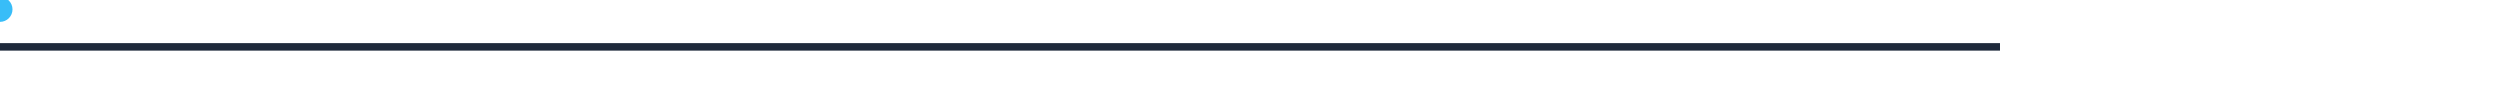
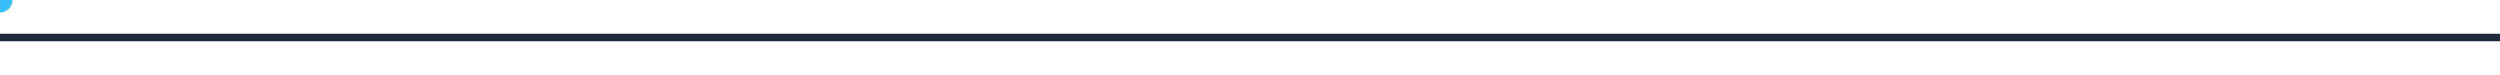
- <svg xmlns="http://www.w3.org/2000/svg" viewBox="0 0 1000 30" width="800" height="30">
-   <line x1="0" y1="15" x2="800" y2="15" stroke="#1e293b" stroke-width="3" />
+ <svg xmlns="http://www.w3.org/2000/svg" viewBox="0 0 1000 30" width="100%" height="30">
+   <line x1="0" y1="15" x2="1000" y2="15" stroke="#1e293b" stroke-width="3" />
  <circle r="5" fill="#38bdf8">
-     <animateMotion dur="2s" repeatCount="indefinite" path="M0 15 L800 15" />
+     <animateMotion dur="2s" repeatCount="indefinite" path="M0 15 L1000 15" />
  </circle>
</svg>
